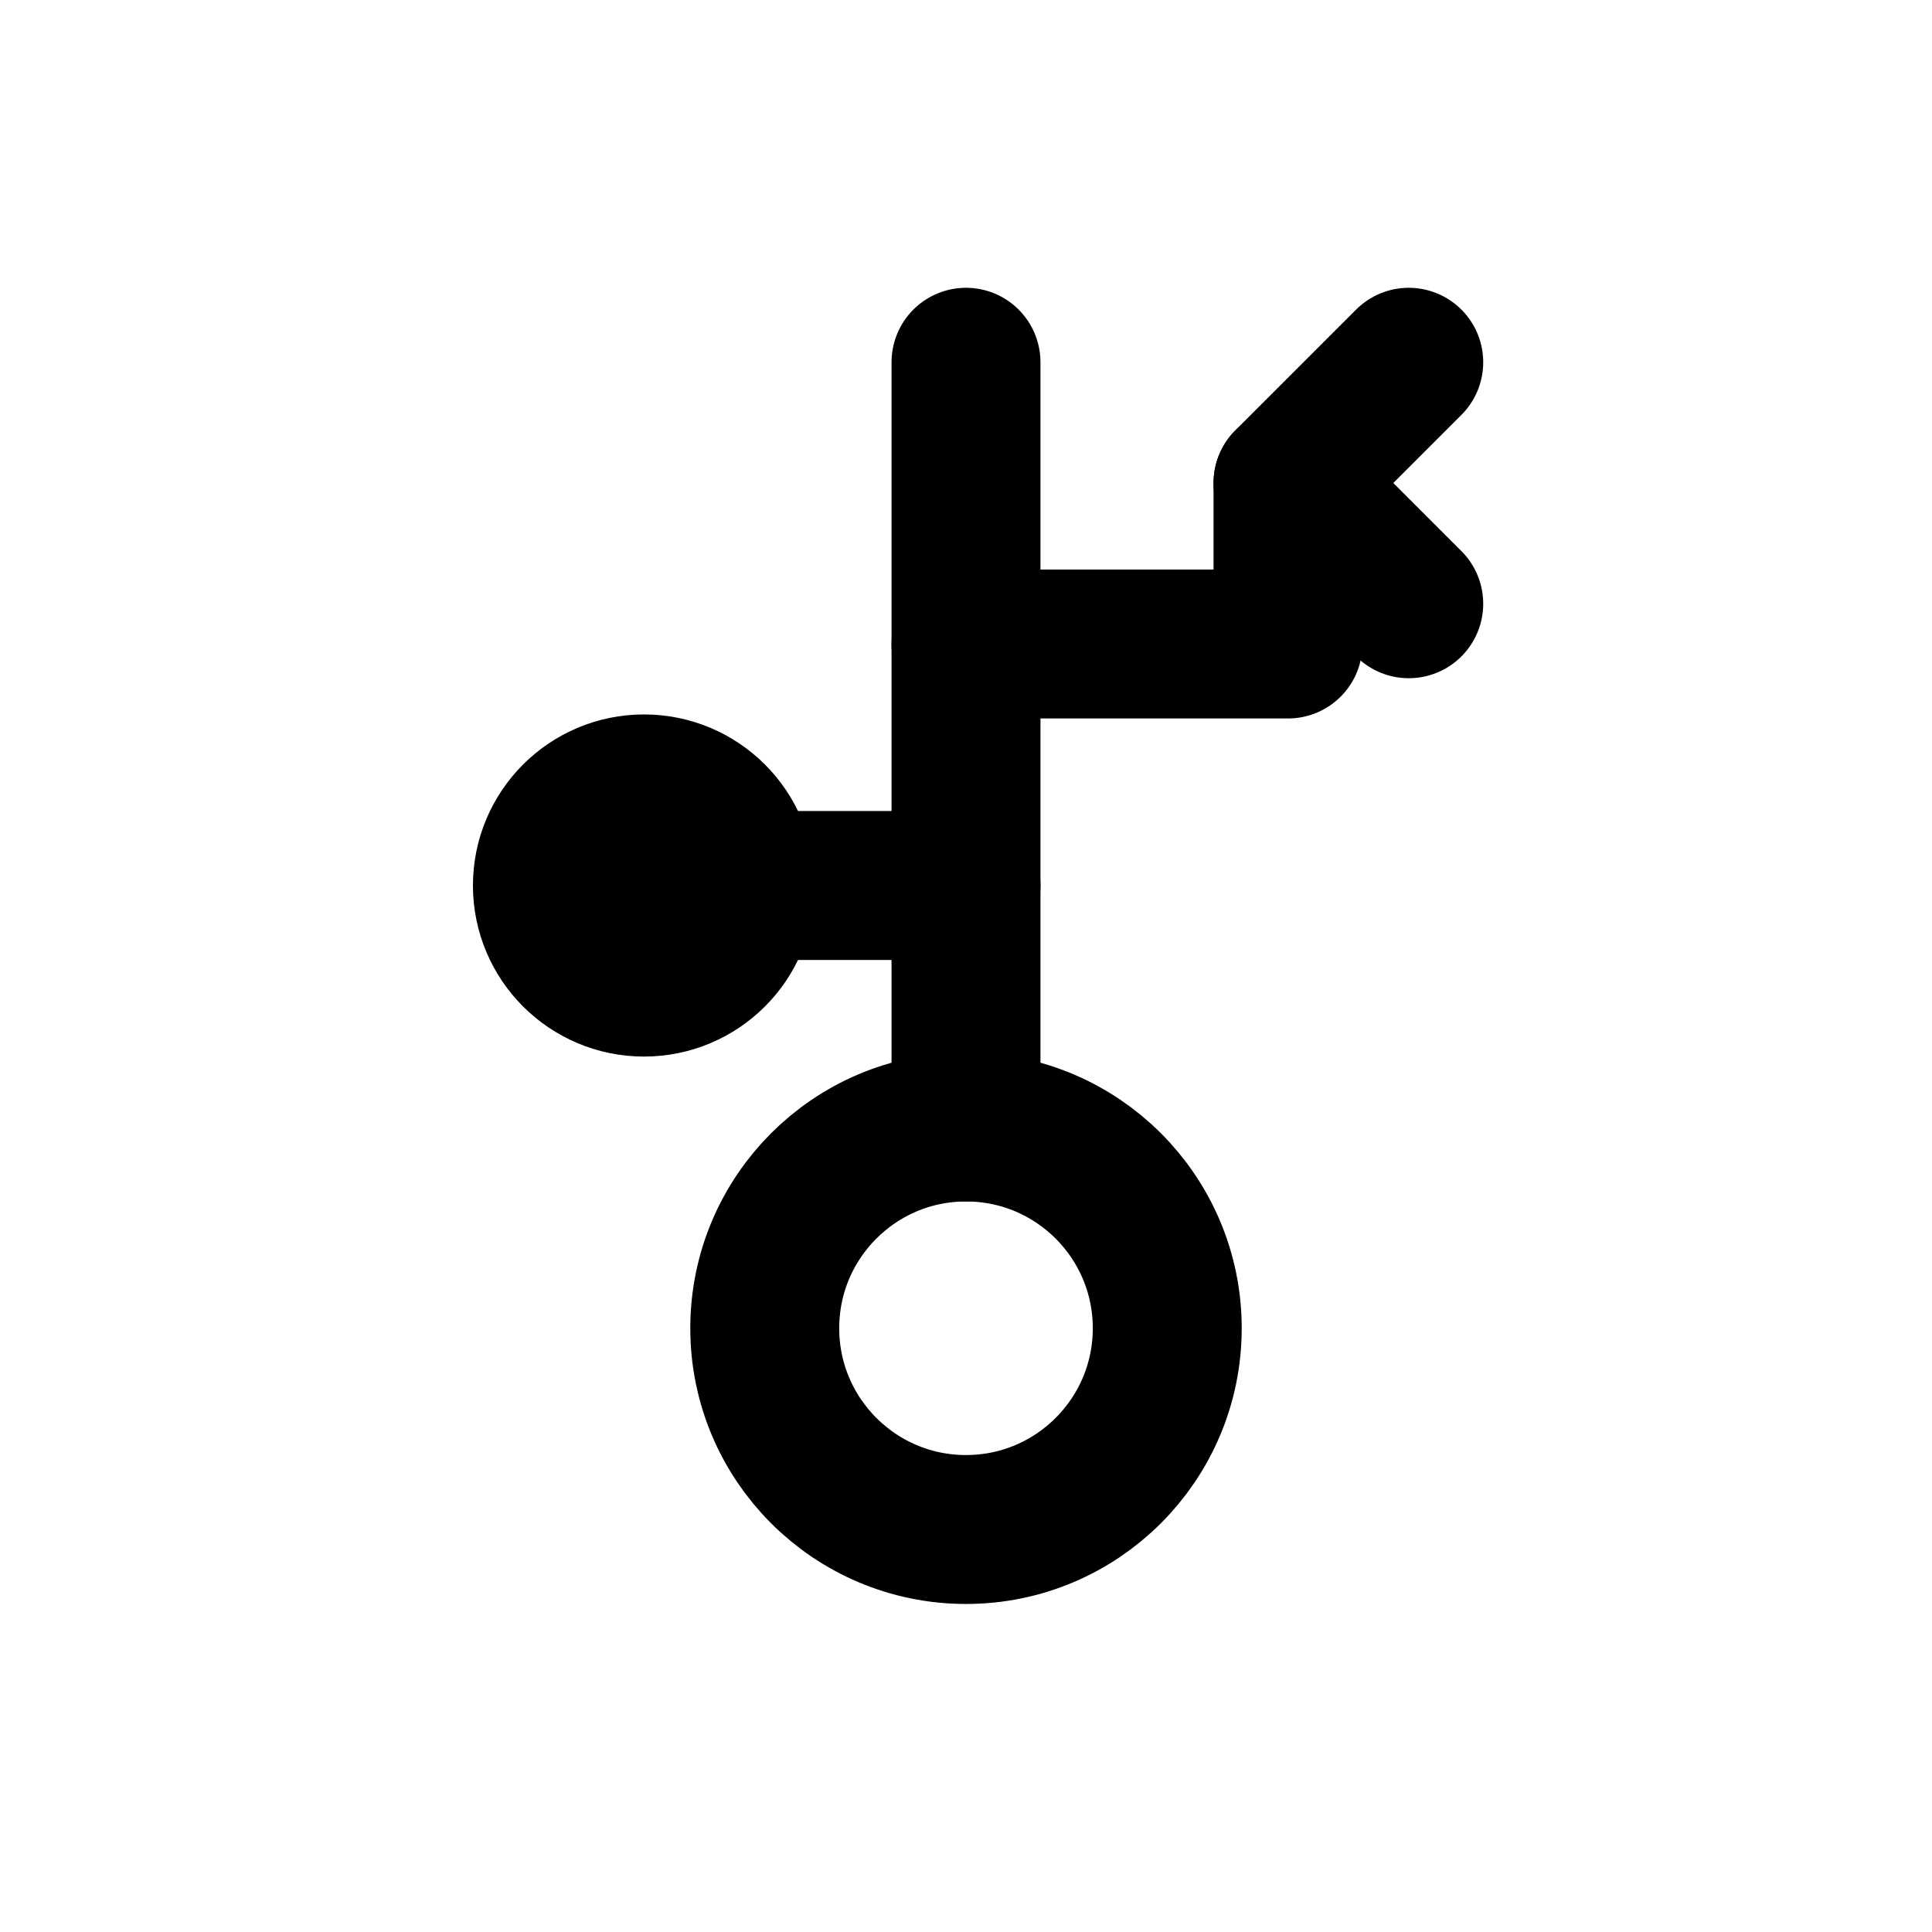
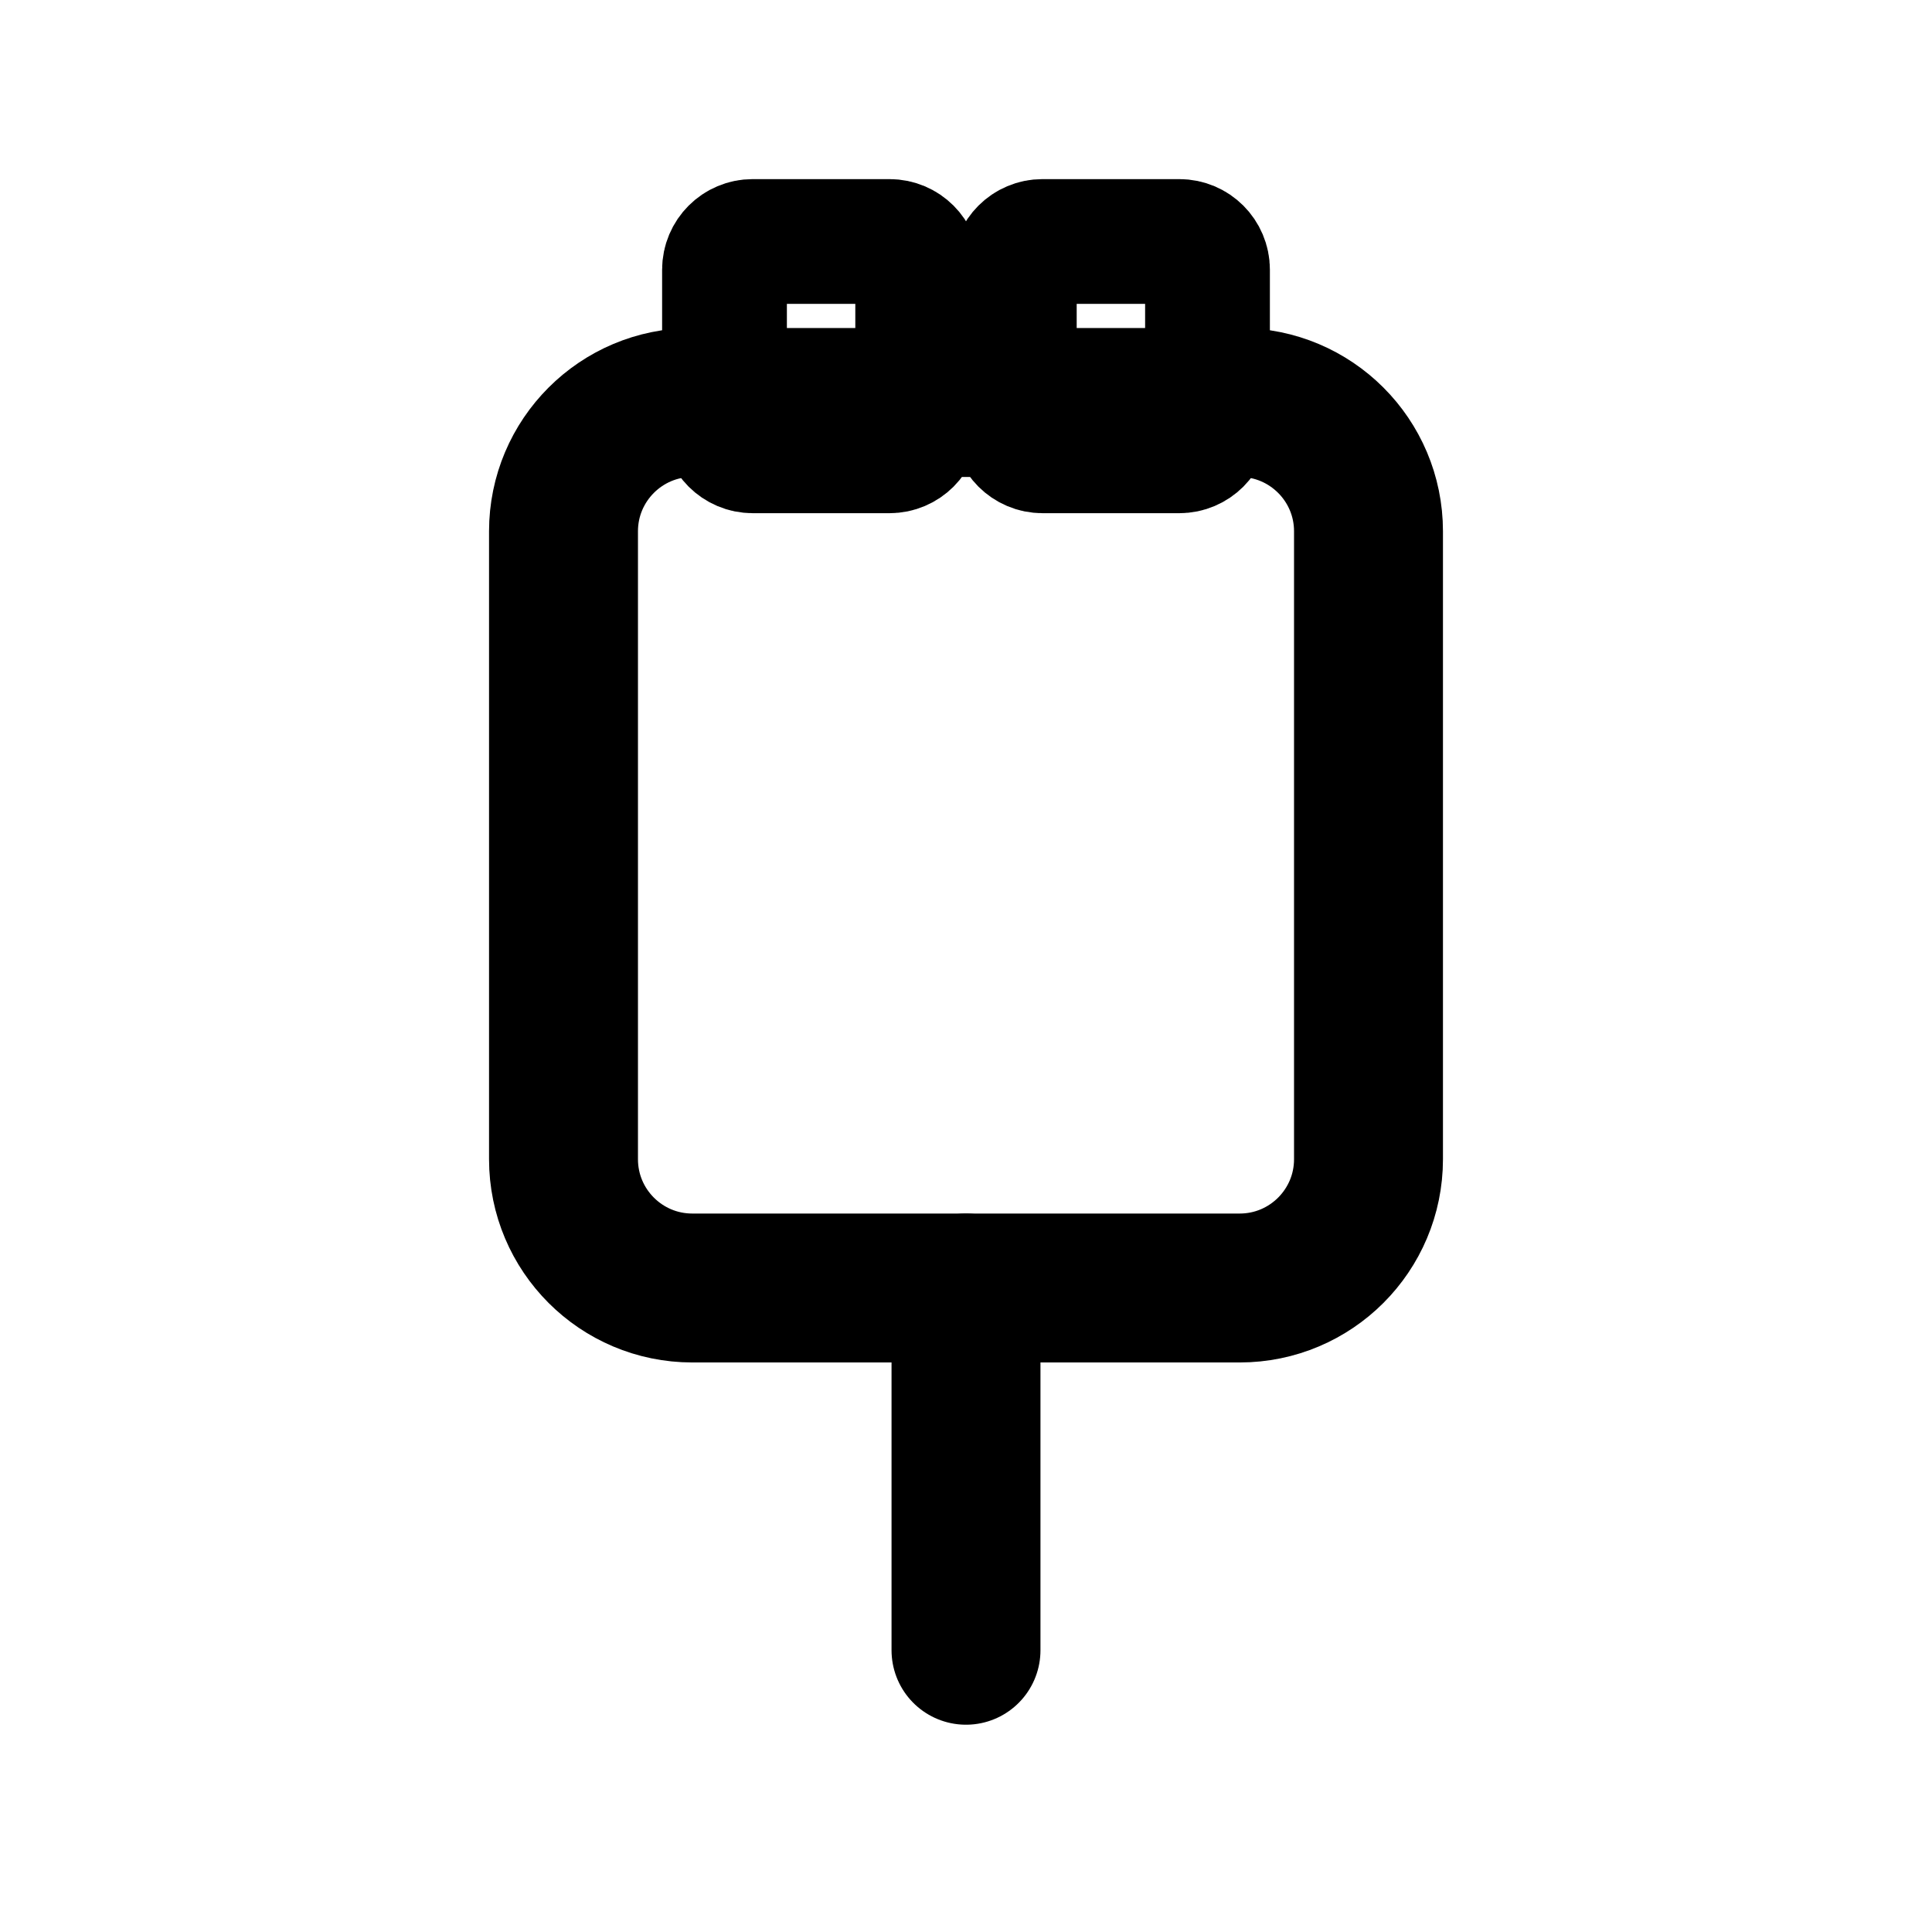
<svg xmlns="http://www.w3.org/2000/svg" viewBox="0 0 24 24" width="24" height="24" fill="none" aria-hidden="true">
-   <line x1="12.0" y1="4.5" x2="12.0" y2="14.0" stroke="currentColor" stroke-width="1.85" stroke-linecap="round" stroke-linejoin="round" fill="none" />
-   <circle cx="12.0" cy="16.5" r="2.5" stroke="currentColor" stroke-width="1.85" stroke-linecap="round" stroke-linejoin="round" fill="none" />
-   <path d="M12.0 8.0 H16.0 V6.0" stroke="currentColor" stroke-width="1.85" stroke-linecap="round" stroke-linejoin="round" fill="none" />
-   <path d="M12.0 11.0 H8.0" stroke="currentColor" stroke-width="1.85" stroke-linecap="round" stroke-linejoin="round" fill="none" />
-   <circle cx="8.0" cy="11.0" r="1.2" stroke="currentColor" stroke-width="1.85" stroke-linecap="round" stroke-linejoin="round" fill="none" />
-   <path d="M16.0 6.0 L17.5 4.5 M16.0 6.0 L17.5 7.5" stroke="currentColor" stroke-width="1.85" stroke-linecap="round" stroke-linejoin="round" fill="none" />
+   <rect x="7.0" y="5.0" width="10.0" height="11.0" rx="1.6" stroke="currentColor" stroke-width="1.85" stroke-linecap="round" stroke-linejoin="round" fill="none" />
+   <rect x="9.0" y="3.0" width="2.4" height="2.6" rx="0.35" stroke="currentColor" stroke-width="1.55" stroke-linecap="round" stroke-linejoin="round" fill="none" />
+   <rect x="12.6" y="3.0" width="2.4" height="2.6" rx="0.35" stroke="currentColor" stroke-width="1.55" stroke-linecap="round" stroke-linejoin="round" fill="none" />
+   <line x1="12.0" y1="16.0" x2="12.0" y2="20.5" stroke="currentColor" stroke-width="1.85" stroke-linecap="round" />
</svg>
